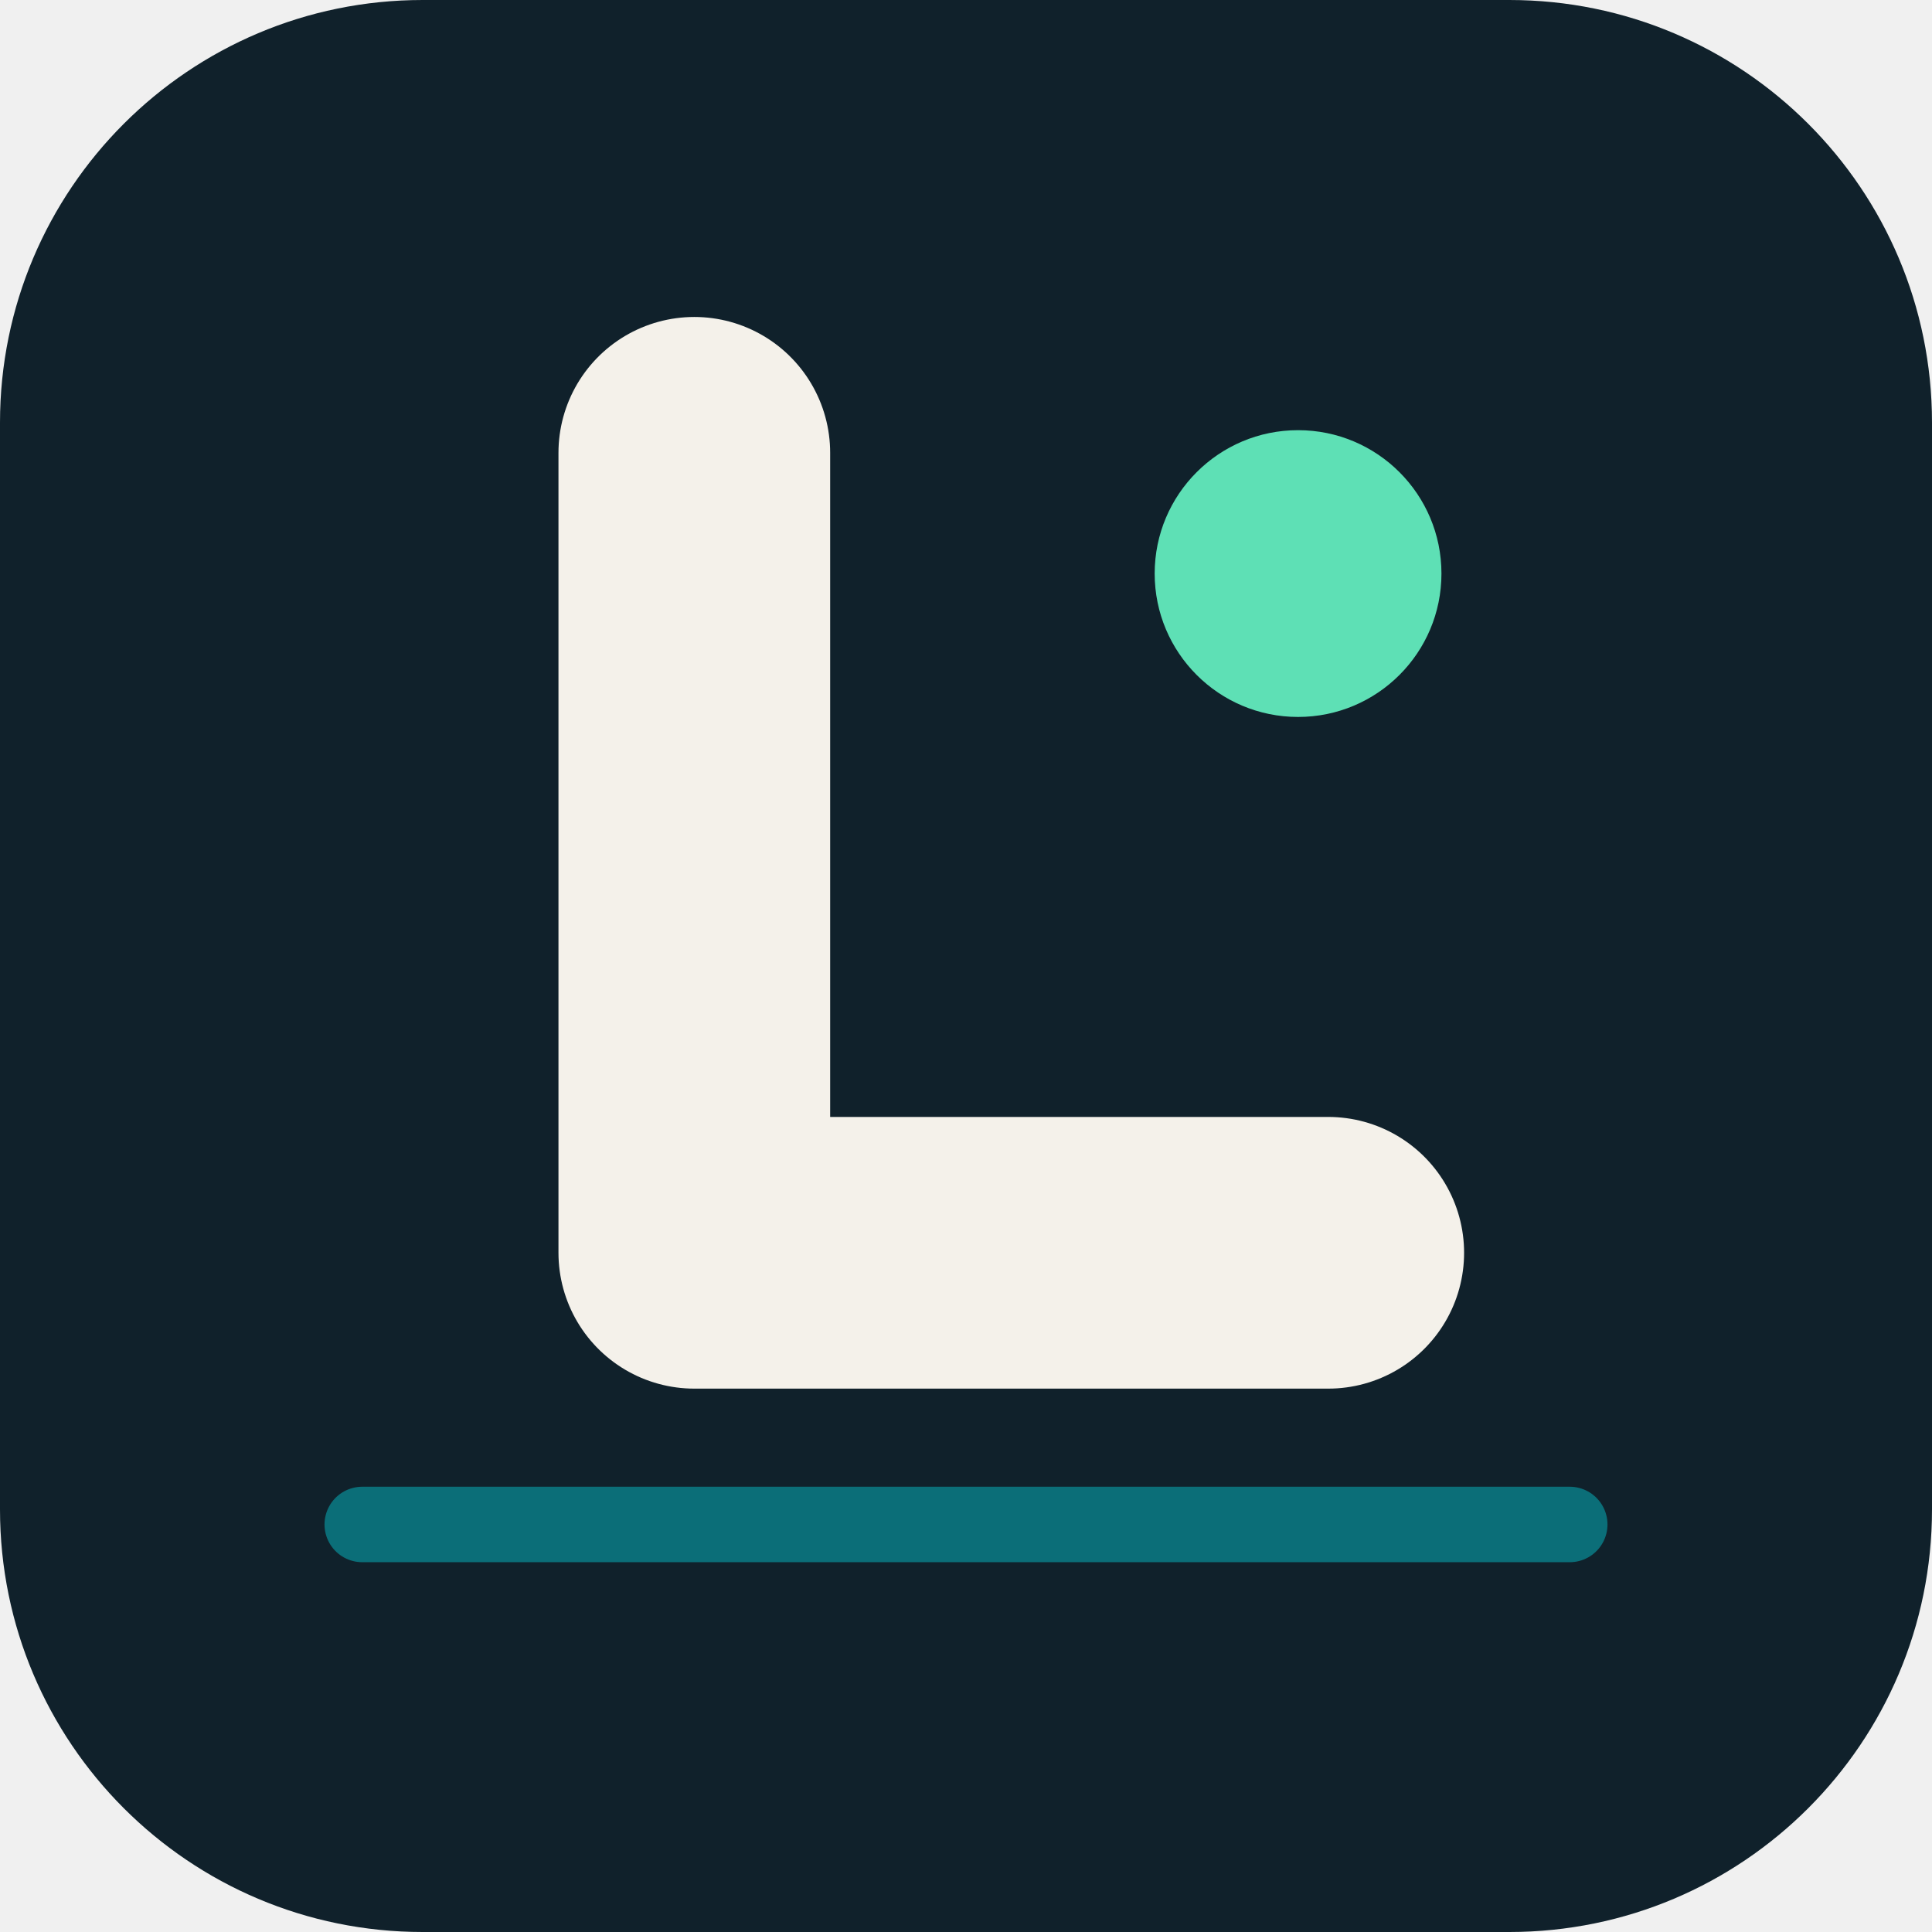
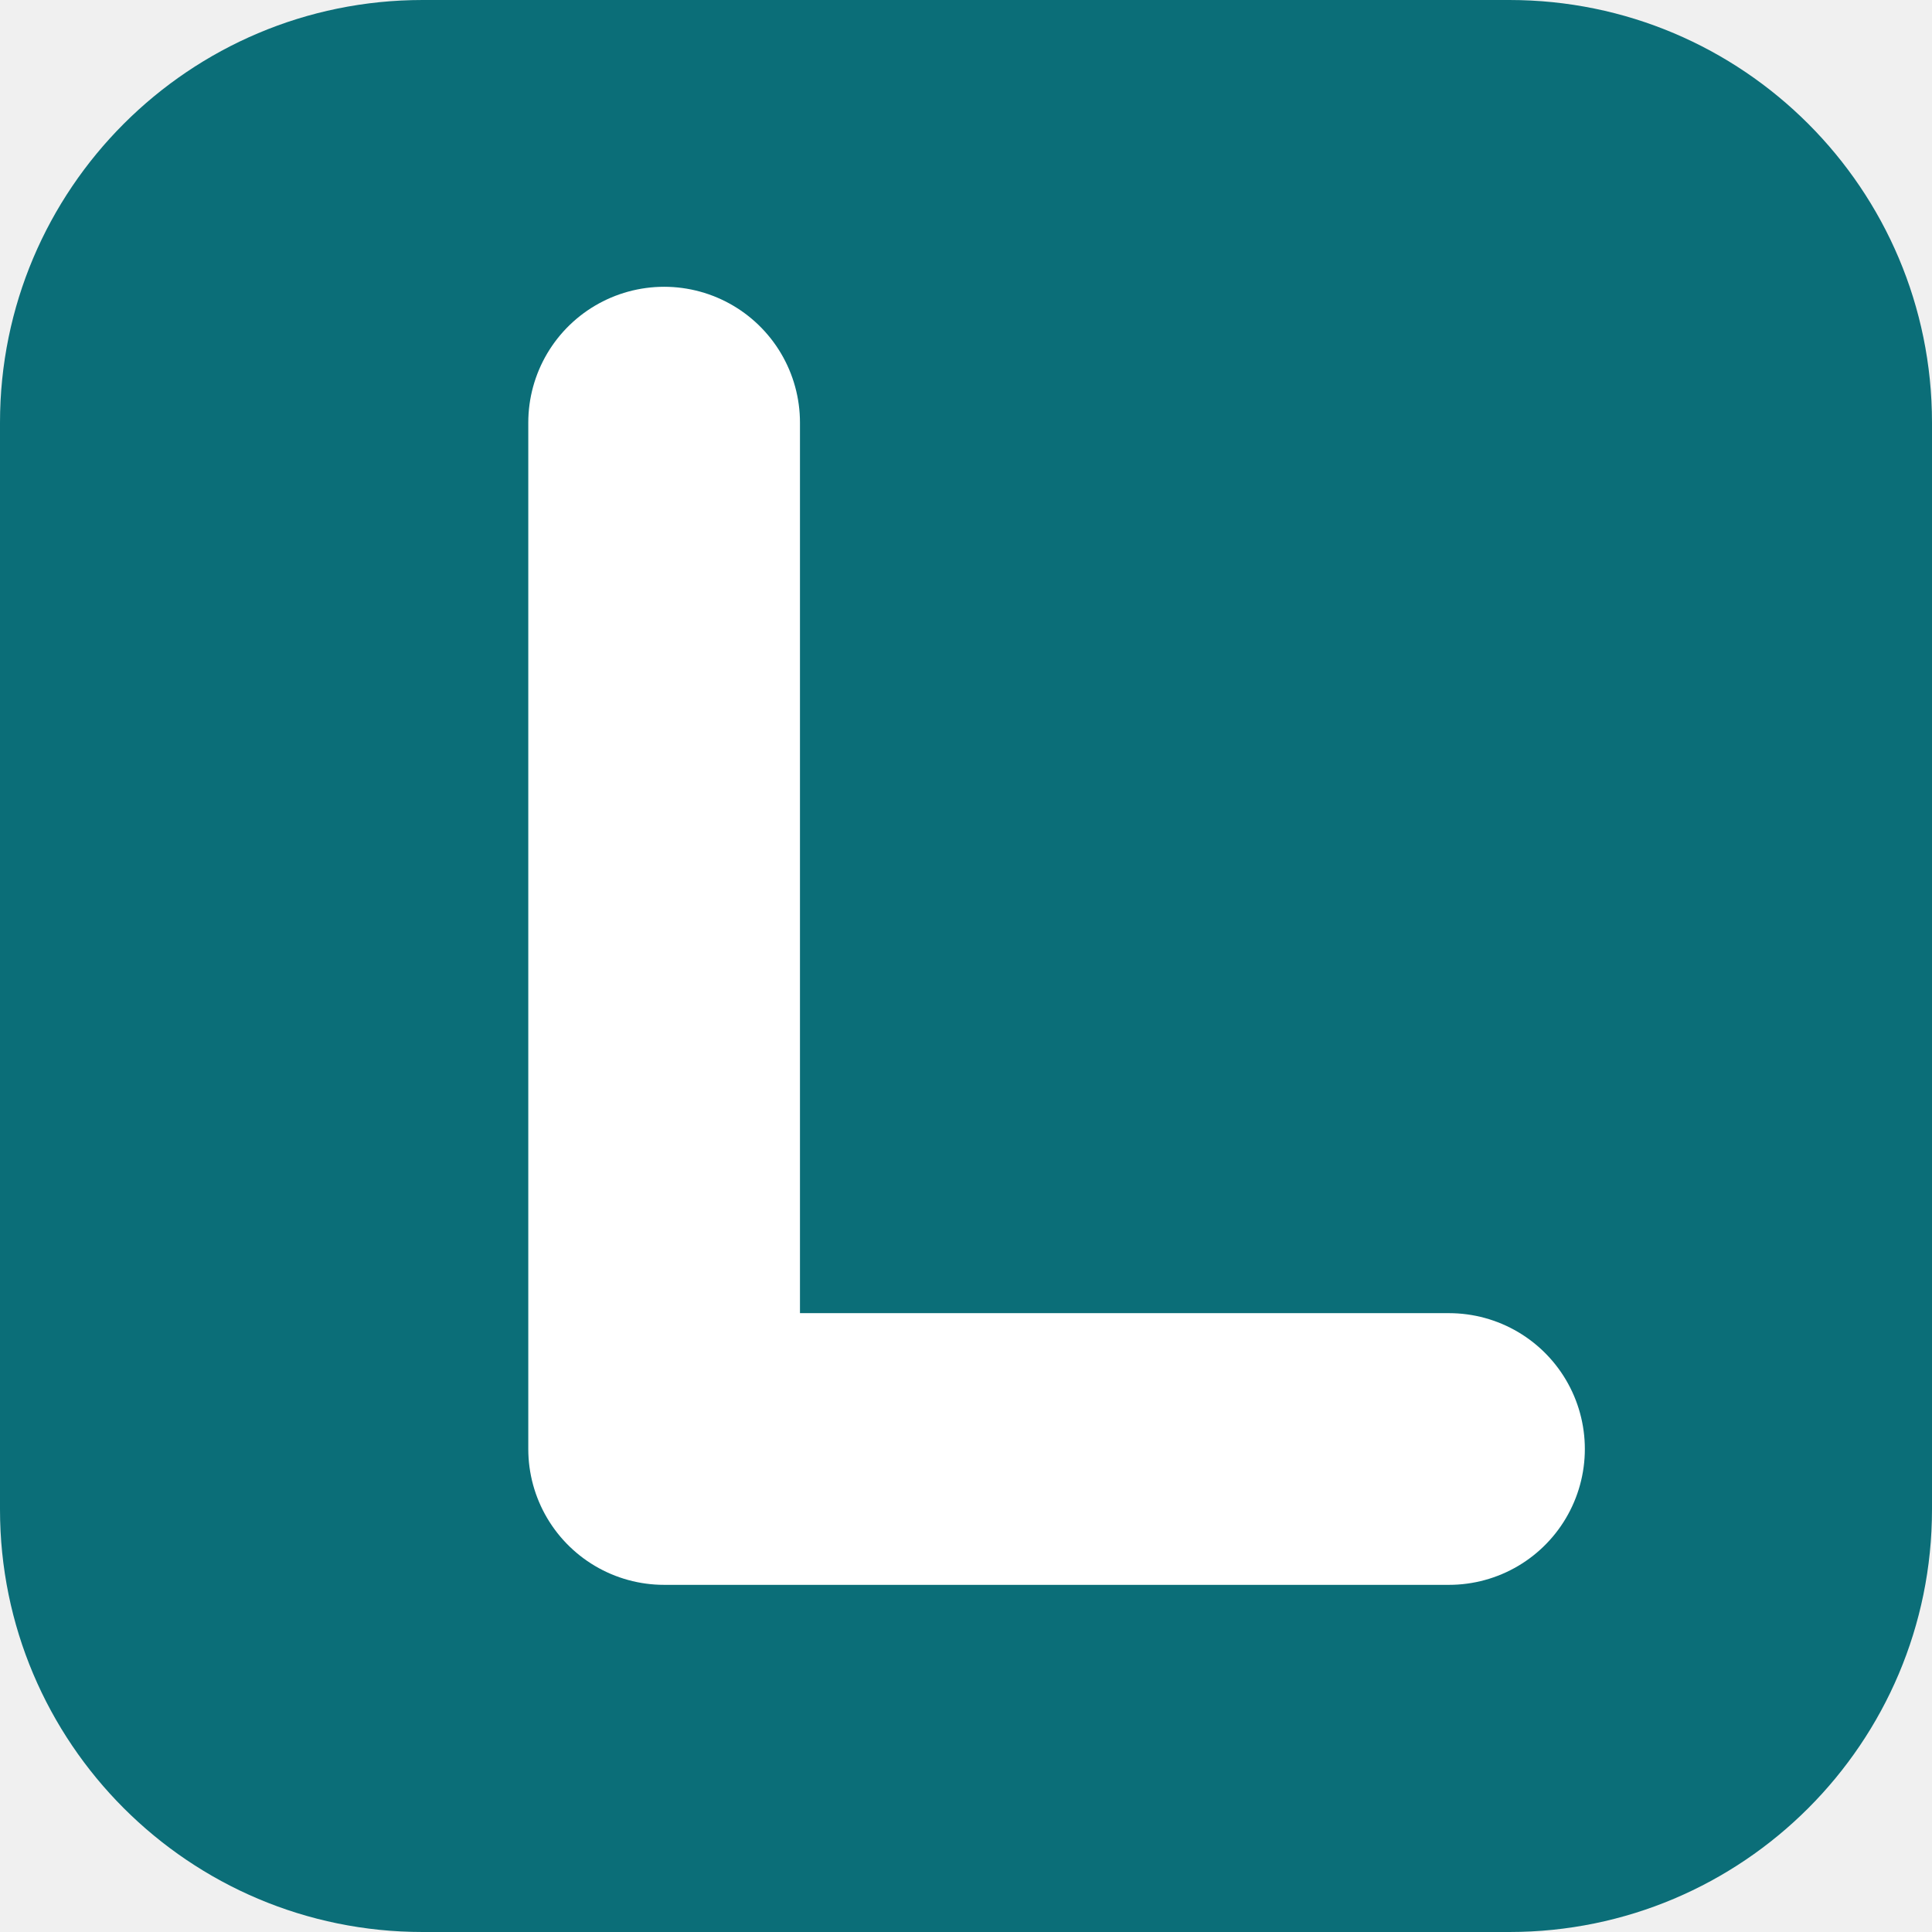
- <svg xmlns="http://www.w3.org/2000/svg" viewBox="0 0 512 512">
-   <rect width="512" height="512" rx="112" fill="#10212B" />
-   <path d="M96 404H416" stroke="#0B6E78" stroke-width="20" stroke-linecap="round" />
-   <path d="M184 120V332H352" fill="none" stroke="#F4F1EA" stroke-width="72" stroke-linecap="round" stroke-linejoin="round" />
-   <circle cx="344" cy="152" r="38" fill="#5EE0B5" />
+ <svg xmlns="http://www.w3.org/2000/svg" viewBox="0 0 64 64">
+   <rect width="64" height="64" rx="14" fill="#0b6e78" />
+   <path d="M22 14v34h26" fill="none" stroke="#fff" stroke-width="9" stroke-linecap="round" stroke-linejoin="round" />
</svg>
